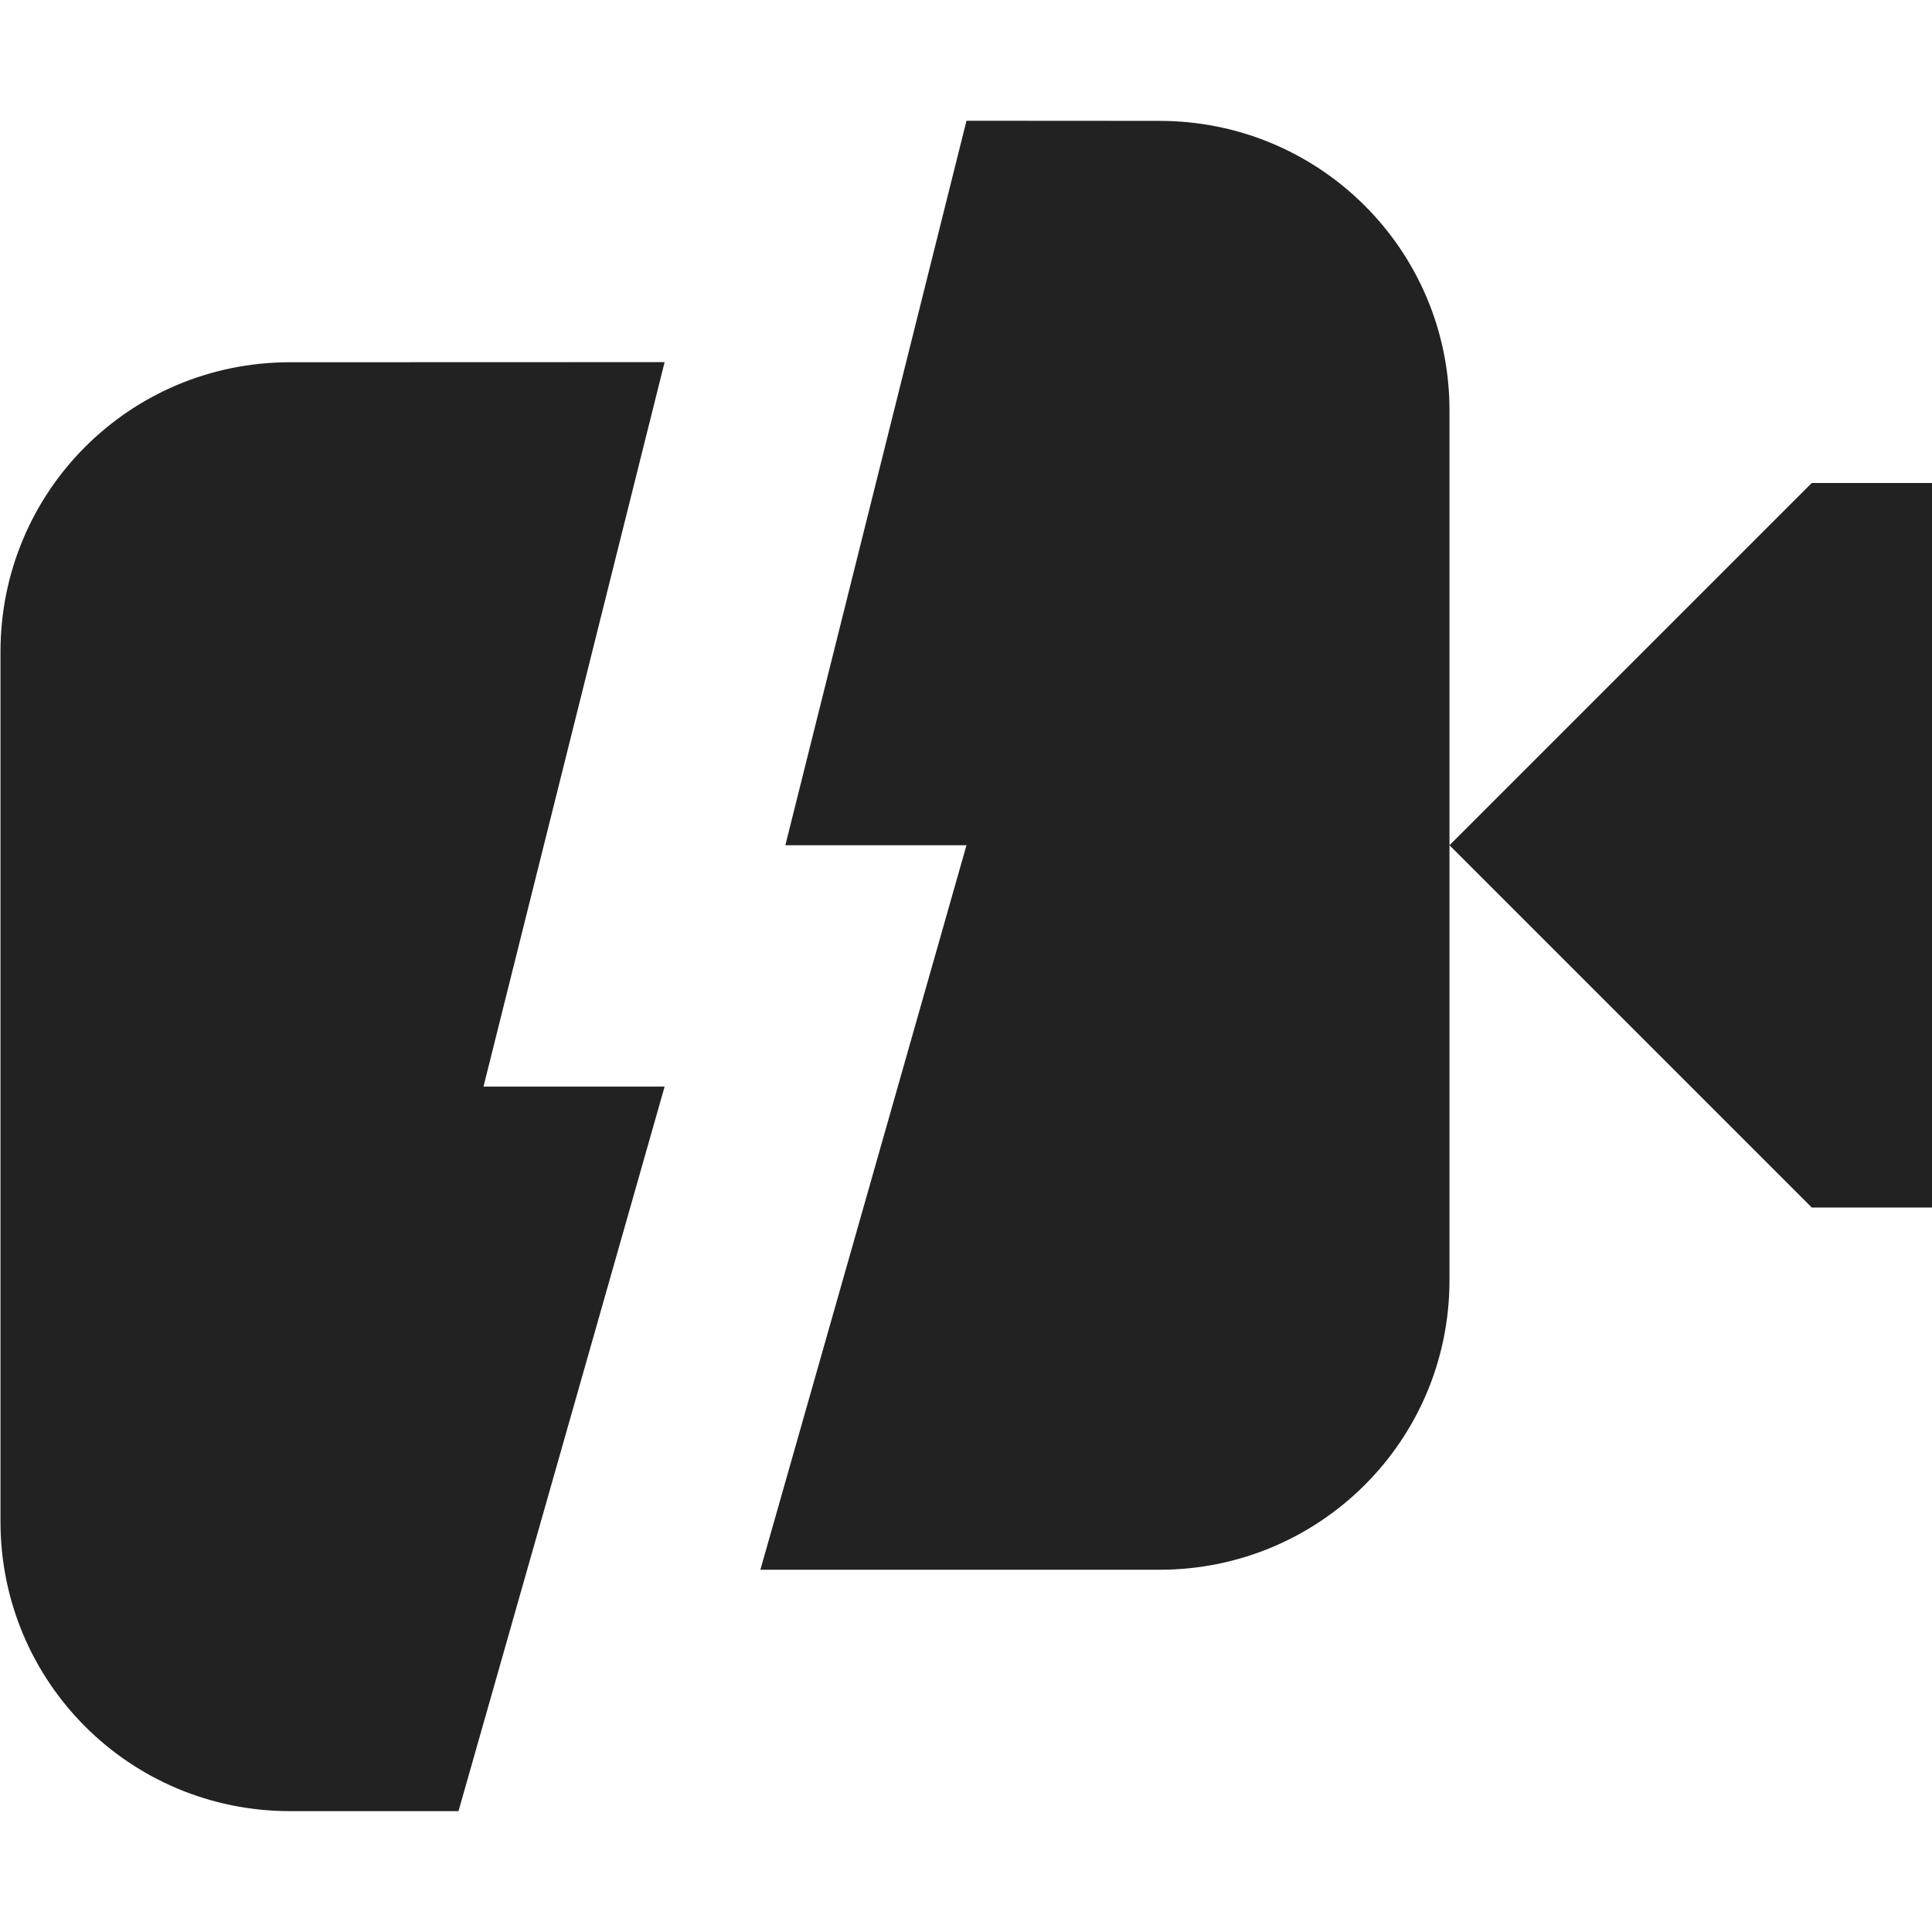
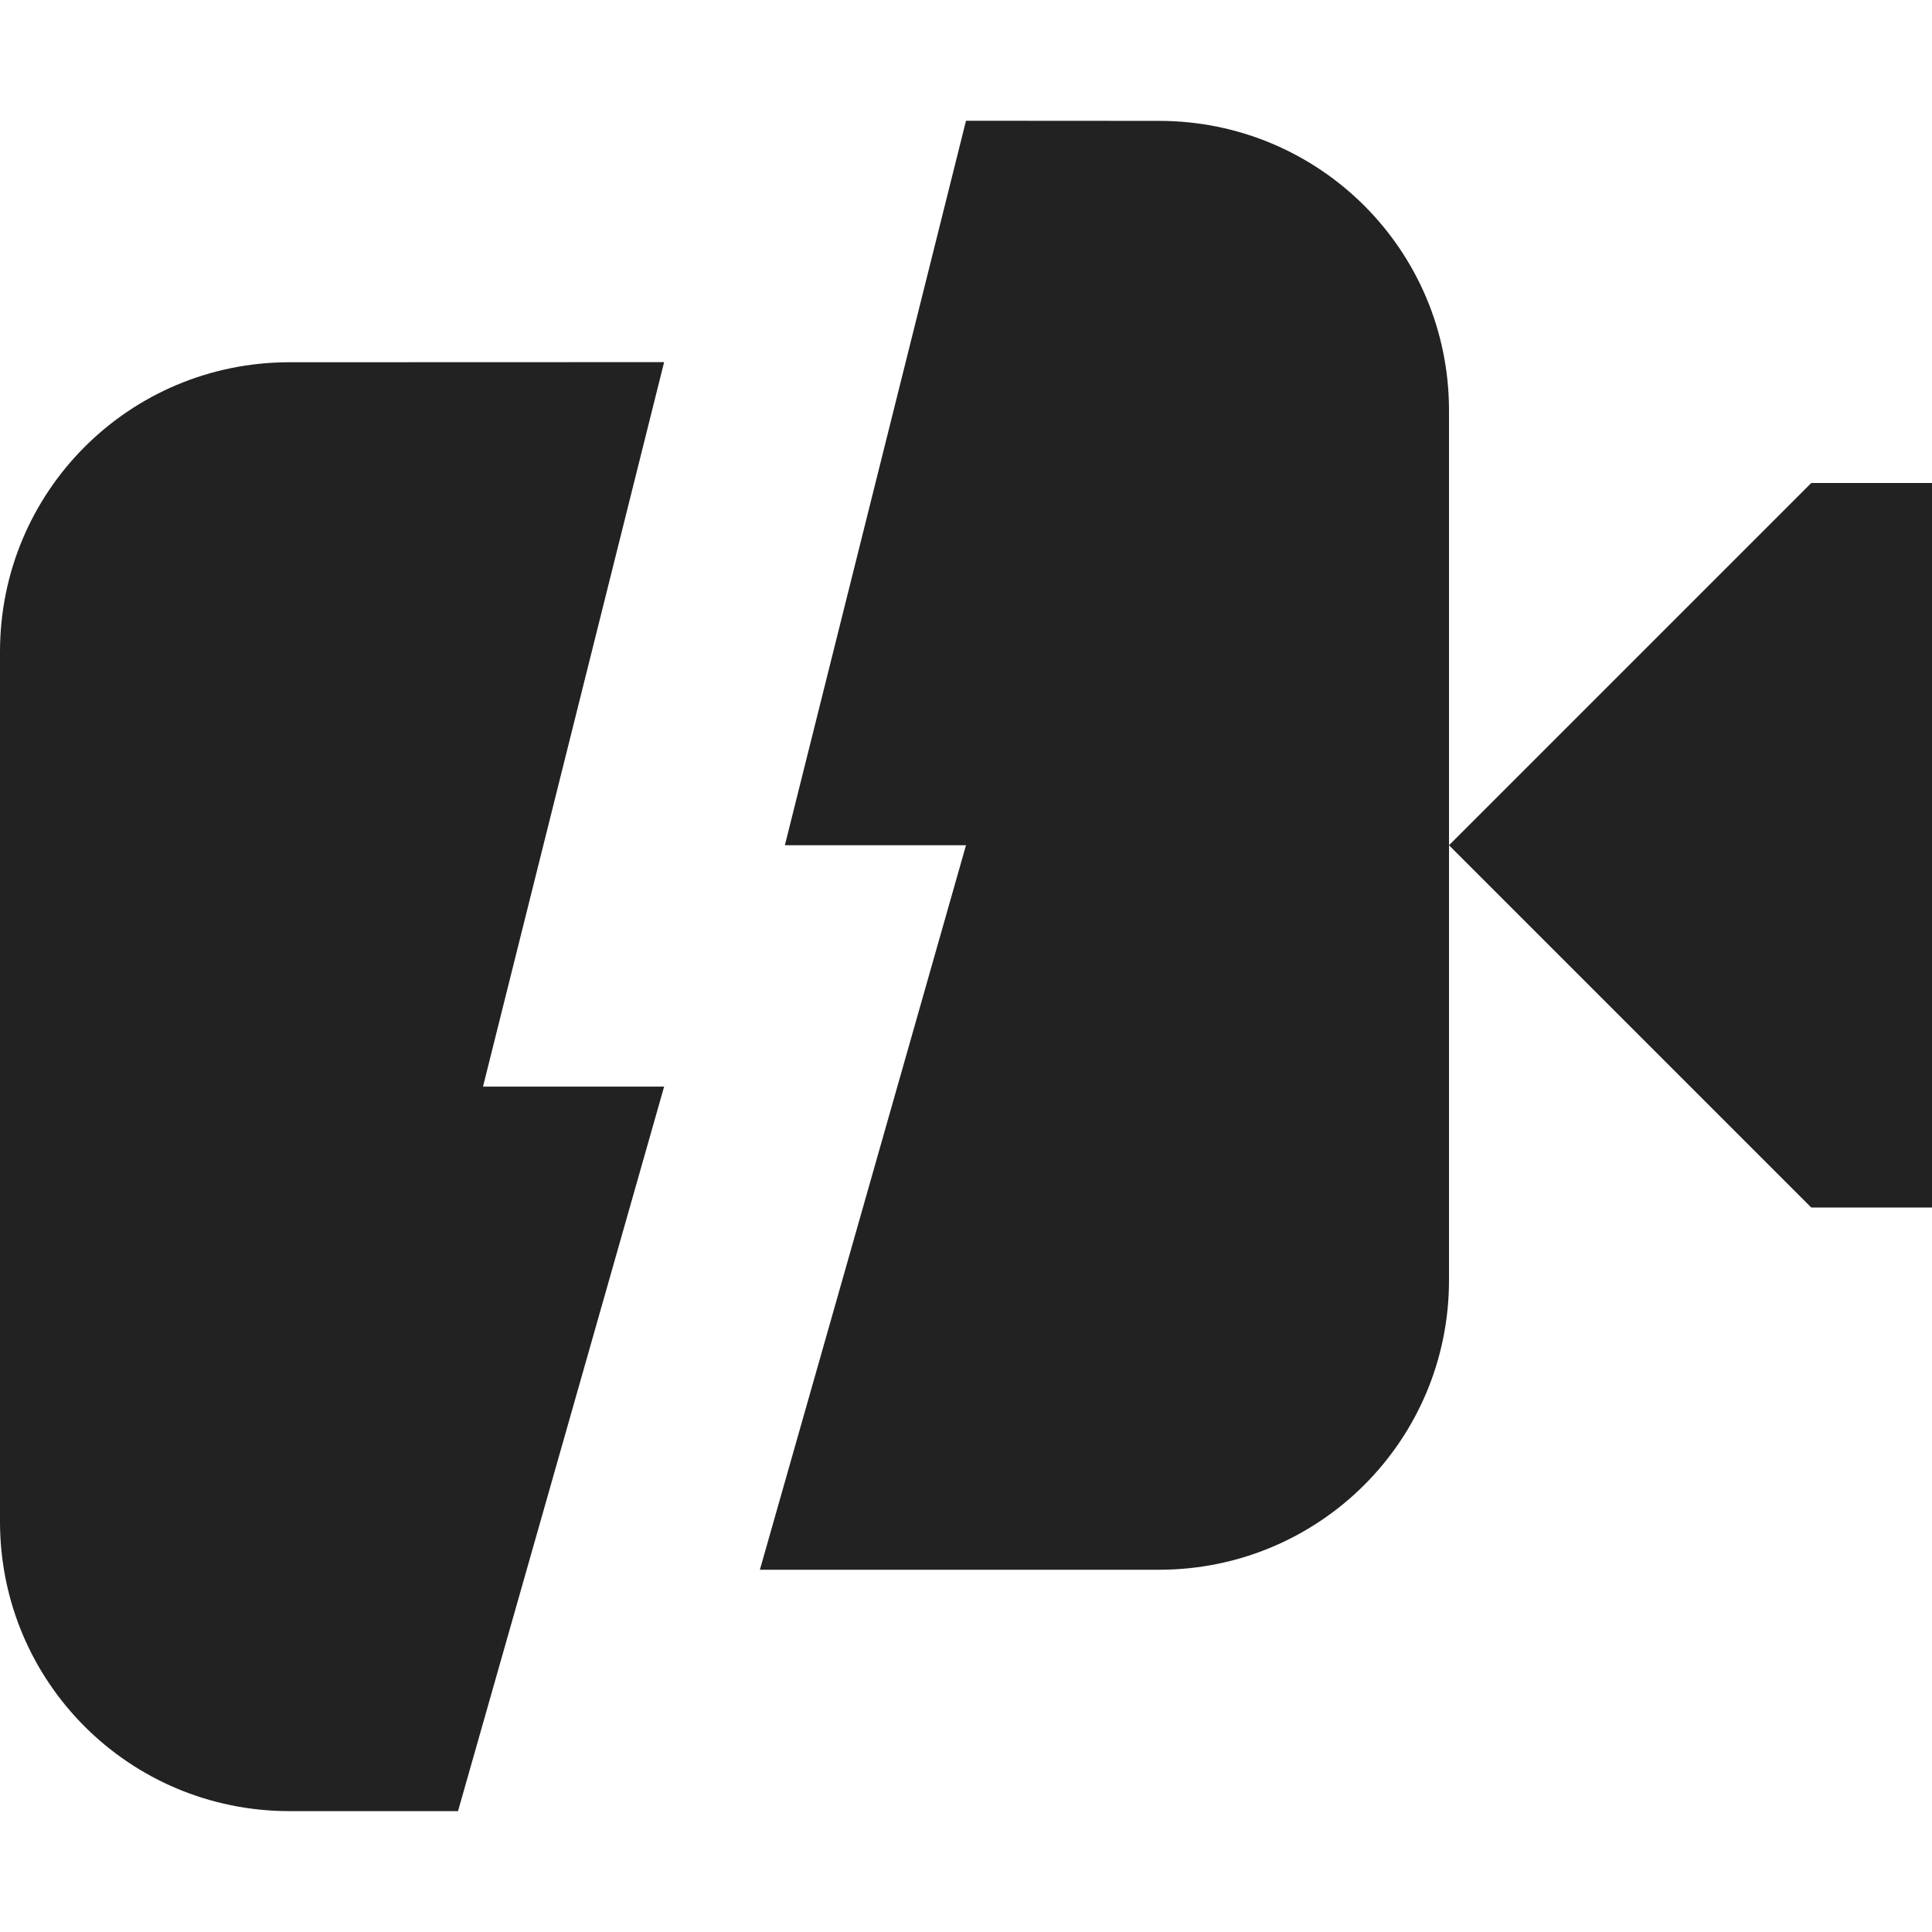
<svg xmlns="http://www.w3.org/2000/svg" height="16px" viewBox="0 0 16 16" width="16px">
  <g fill="#222222">
-     <path d="m 2.402 3 c -1.328 0 -2.398 1.07 -2.398 2.398 v 7.203 c 0 1.328 1.07 2.398 2.398 2.398 h 1.395 l 1.707 -6 h -1.5 l 1.5 -6 z m 0 0" />
-     <path d="m 8.004 1 l -1.5 6 h 1.5 l -1.707 6 h 3.305 c 1.328 0 2.402 -1.07 2.402 -2.398 v -7.203 c 0 -1.328 -1.074 -2.398 -2.402 -2.398 z m 4 6 l 3 3 h 1 v -6 h -1 z m 0 0" />
+     <path d="m 2.398 3 c -1.328 0 -2.398 1.07 -2.398 2.398 v 7.203 c 0 1.328 1.07 2.398 2.398 2.398 h 1.395 l 1.707 -6 h -1.5 l 1.5 -6 z m 0 0" />
+     <path d="m 8 1 l -1.5 6 h 1.5 l -1.707 6 h 3.305 c 1.328 0 2.402 -1.07 2.402 -2.398 v -7.203 c 0 -1.328 -1.074 -2.398 -2.402 -2.398 z m 4 6 l 3 3 h 1 v -6 h -1 z m 0 0" />
  </g>
</svg>
